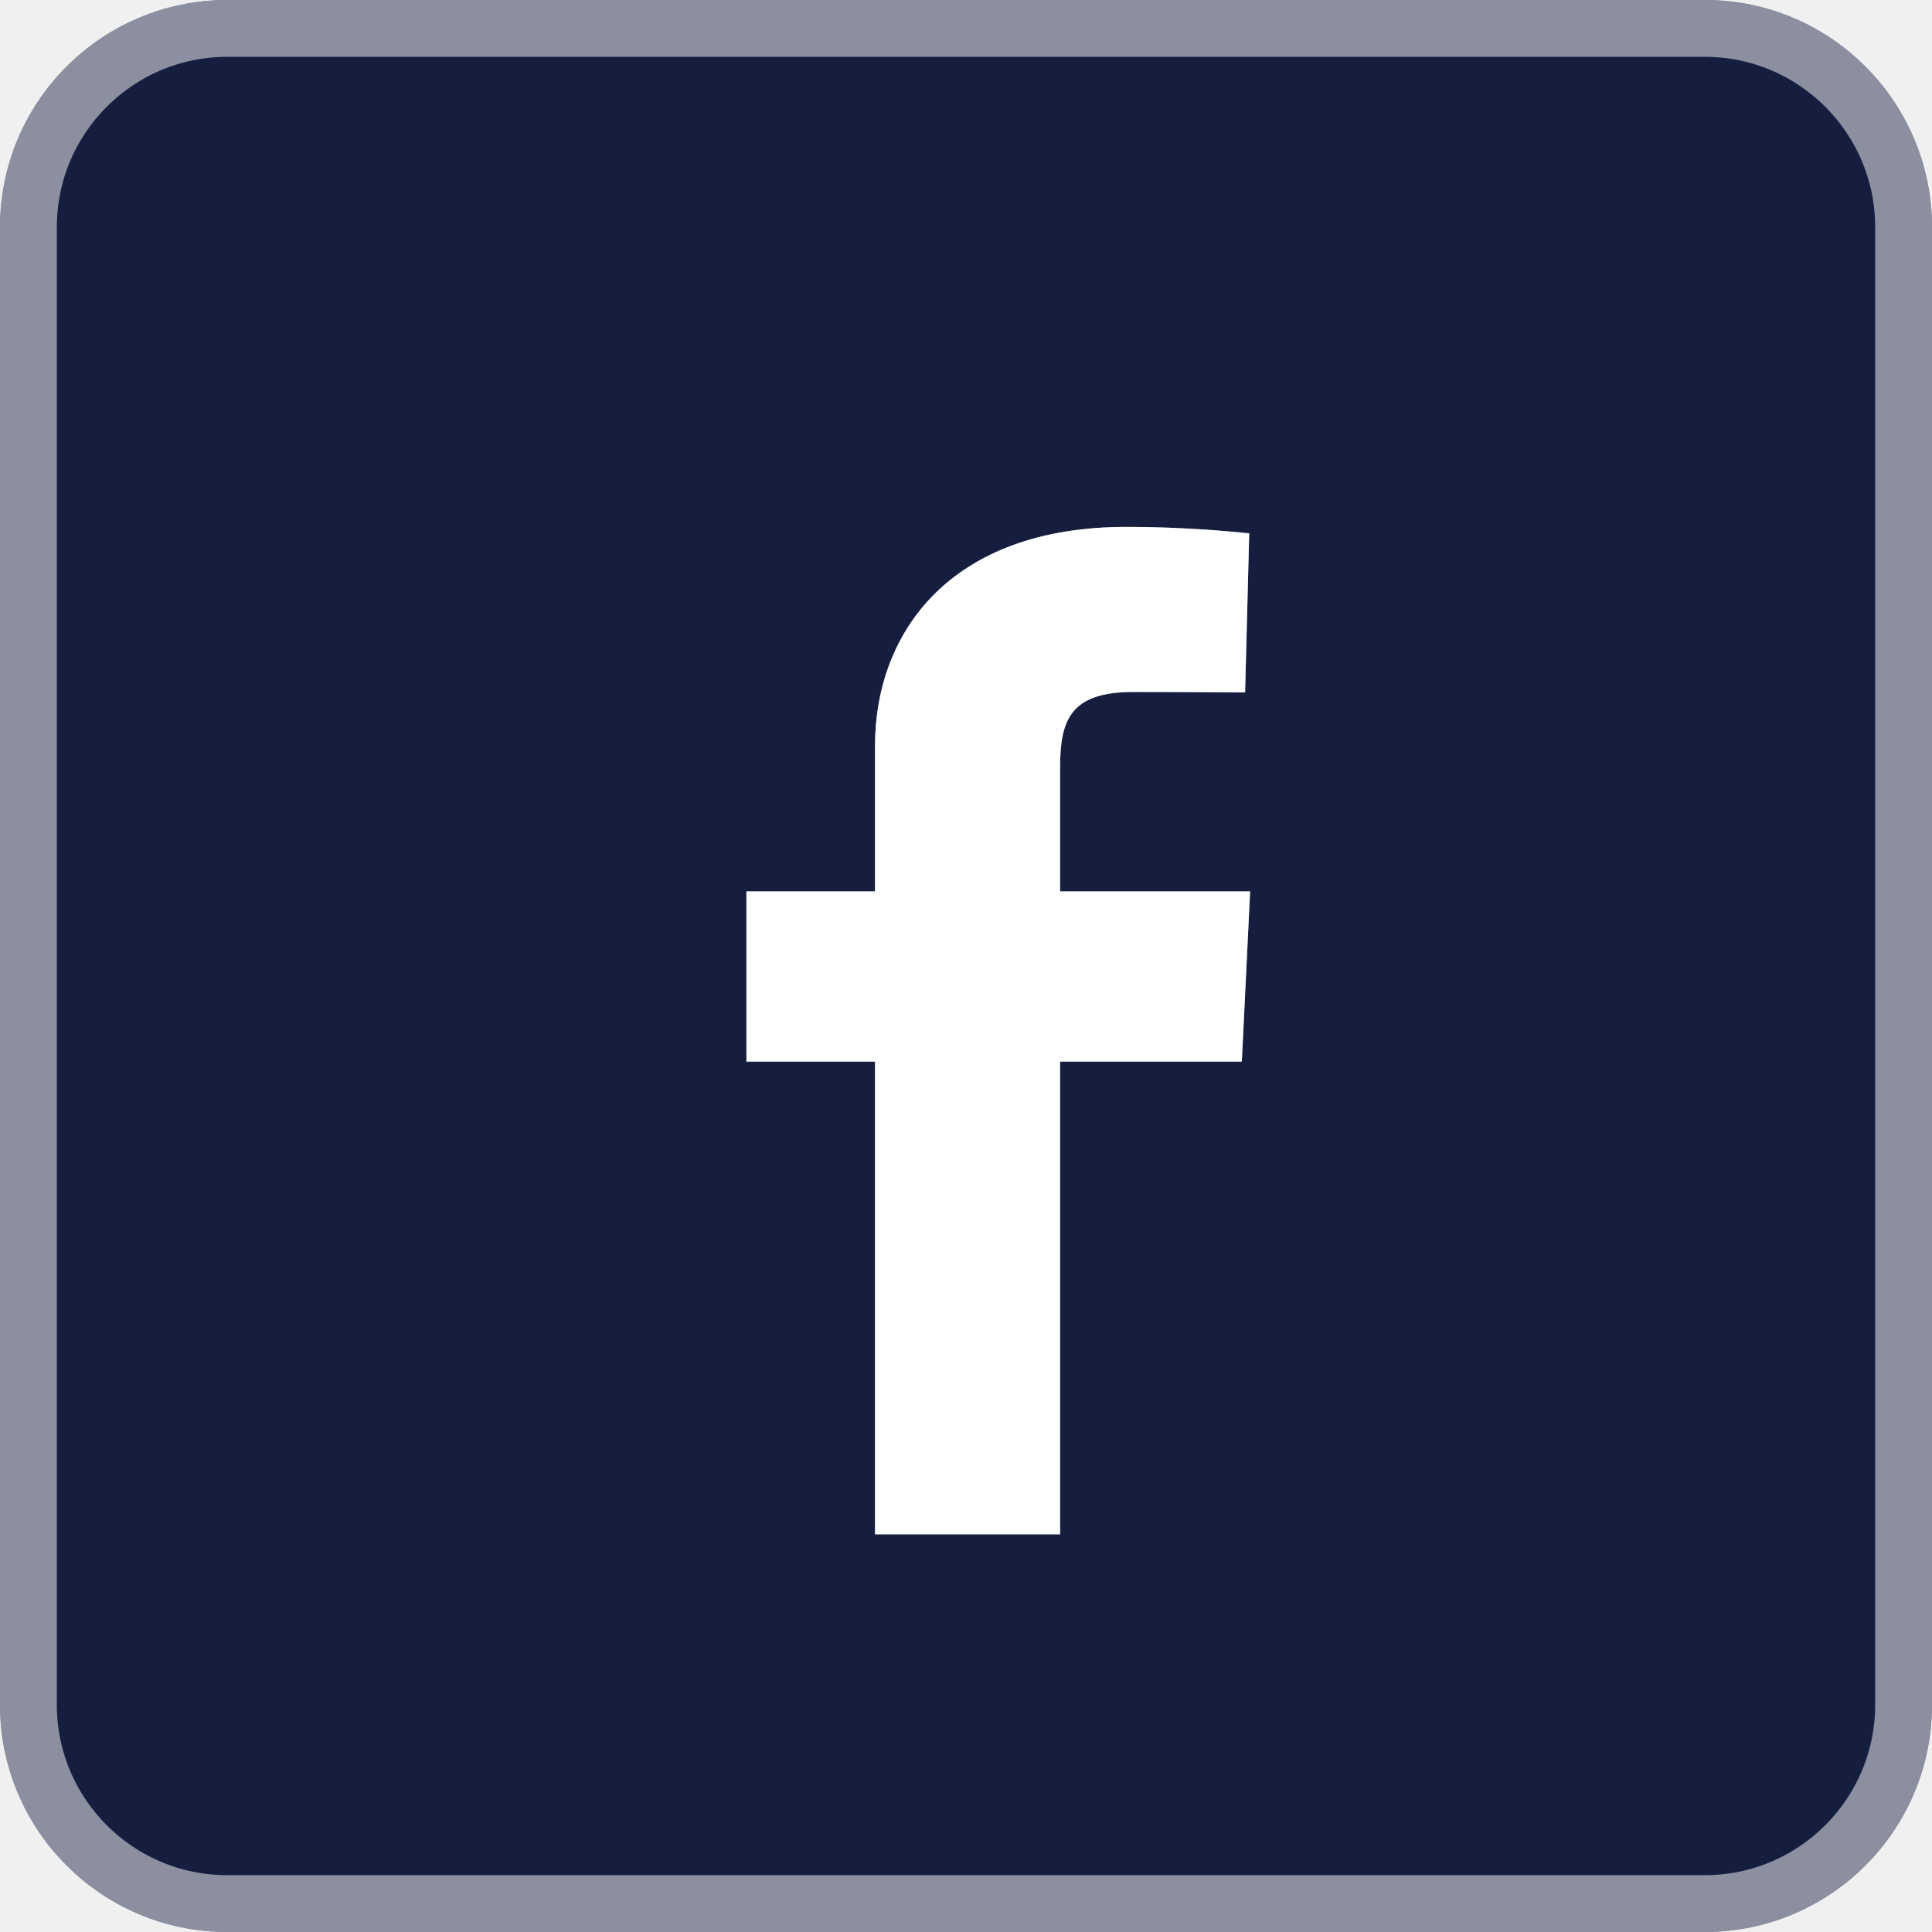
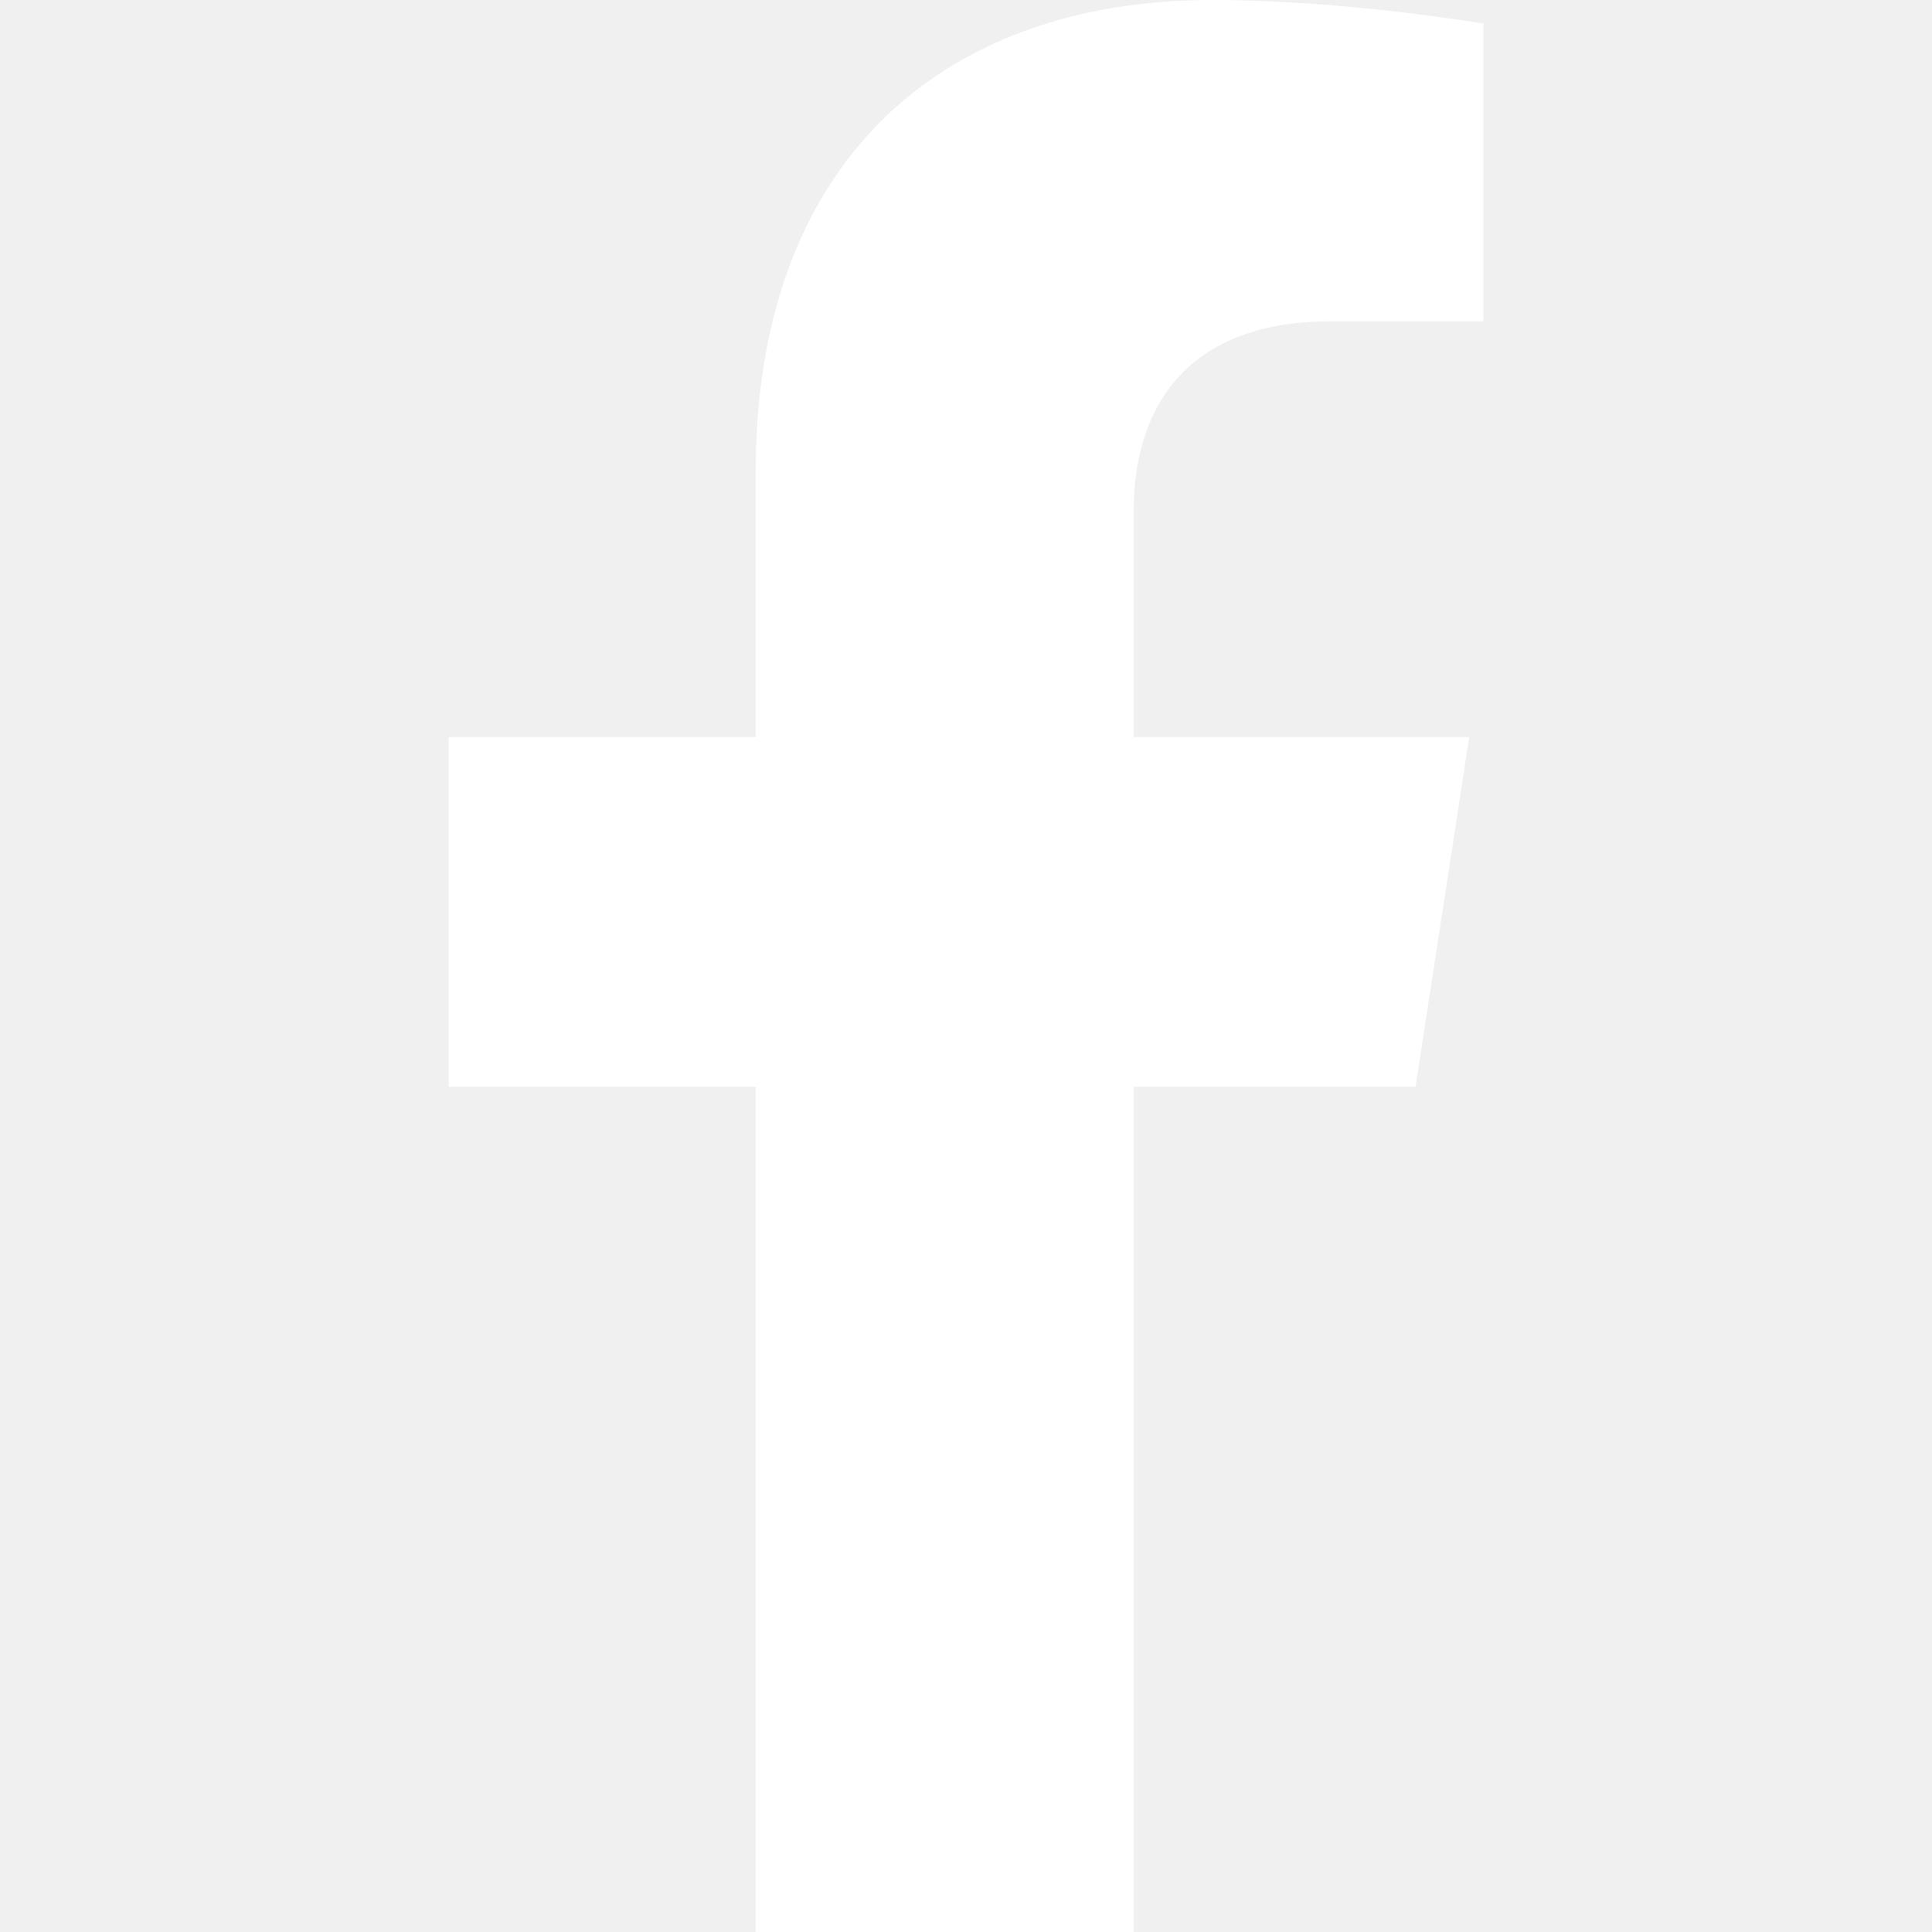
- <svg xmlns="http://www.w3.org/2000/svg" preserveAspectRatio="none" overflow="visible" style="display: block;" width="34" height="34" viewBox="0 0 34 34" fill="none">
-   <g id="Group 812">
-     <g id="Rectangle 237">
-       <rect width="34" height="34" rx="4" fill="#161E40" />
-       <rect x="0.5" y="0.5" width="33" height="33" rx="3.5" stroke="white" stroke-opacity="0.5" />
-     </g>
-     <g id="Vector">
-       <path d="M15.399 27.001V18.682H13.136V15.687H15.399V13.129C15.399 11.119 16.735 9.273 19.815 9.273C21.062 9.273 21.984 9.389 21.984 9.389L21.912 12.186C21.912 12.186 20.971 12.177 19.945 12.177C18.834 12.177 18.656 12.675 18.656 13.5V15.687H22L21.854 18.682H18.656V27.001H15.399Z" fill="white" />
-       <path d="M19.816 9.846C20.422 9.846 20.949 9.875 21.324 9.903C21.349 9.905 21.373 9.907 21.397 9.909L21.353 11.608C21.341 11.608 21.329 11.608 21.317 11.608C20.953 11.606 20.46 11.604 19.945 11.604C19.325 11.604 18.783 11.74 18.438 12.169C18.117 12.567 18.083 13.084 18.083 13.5V16.261H21.398L21.308 18.109H18.083V26.427H15.972V18.109H13.709V16.261H15.972V13.129C15.972 12.251 16.263 11.442 16.856 10.855C17.445 10.271 18.393 9.846 19.816 9.846Z" stroke="white" stroke-opacity="0.5" stroke-width="1.147" />
-     </g>
-   </g>
+ <svg xmlns="http://www.w3.org/2000/svg" width="20" height="20" viewBox="0 0 320 512" fill="none">
+   <path d="M279.14 288l14.22-92.66h-88.91v-60.13c0-25.35 12.42-50.06 52.24-50.06h40.42V6.26S260.43 0 225.36 0c-73.22 0-121.08 44.38-121.08 124.72v70.62H22.89V288h81.39v224h100.17V288z" fill="white" />
</svg>
